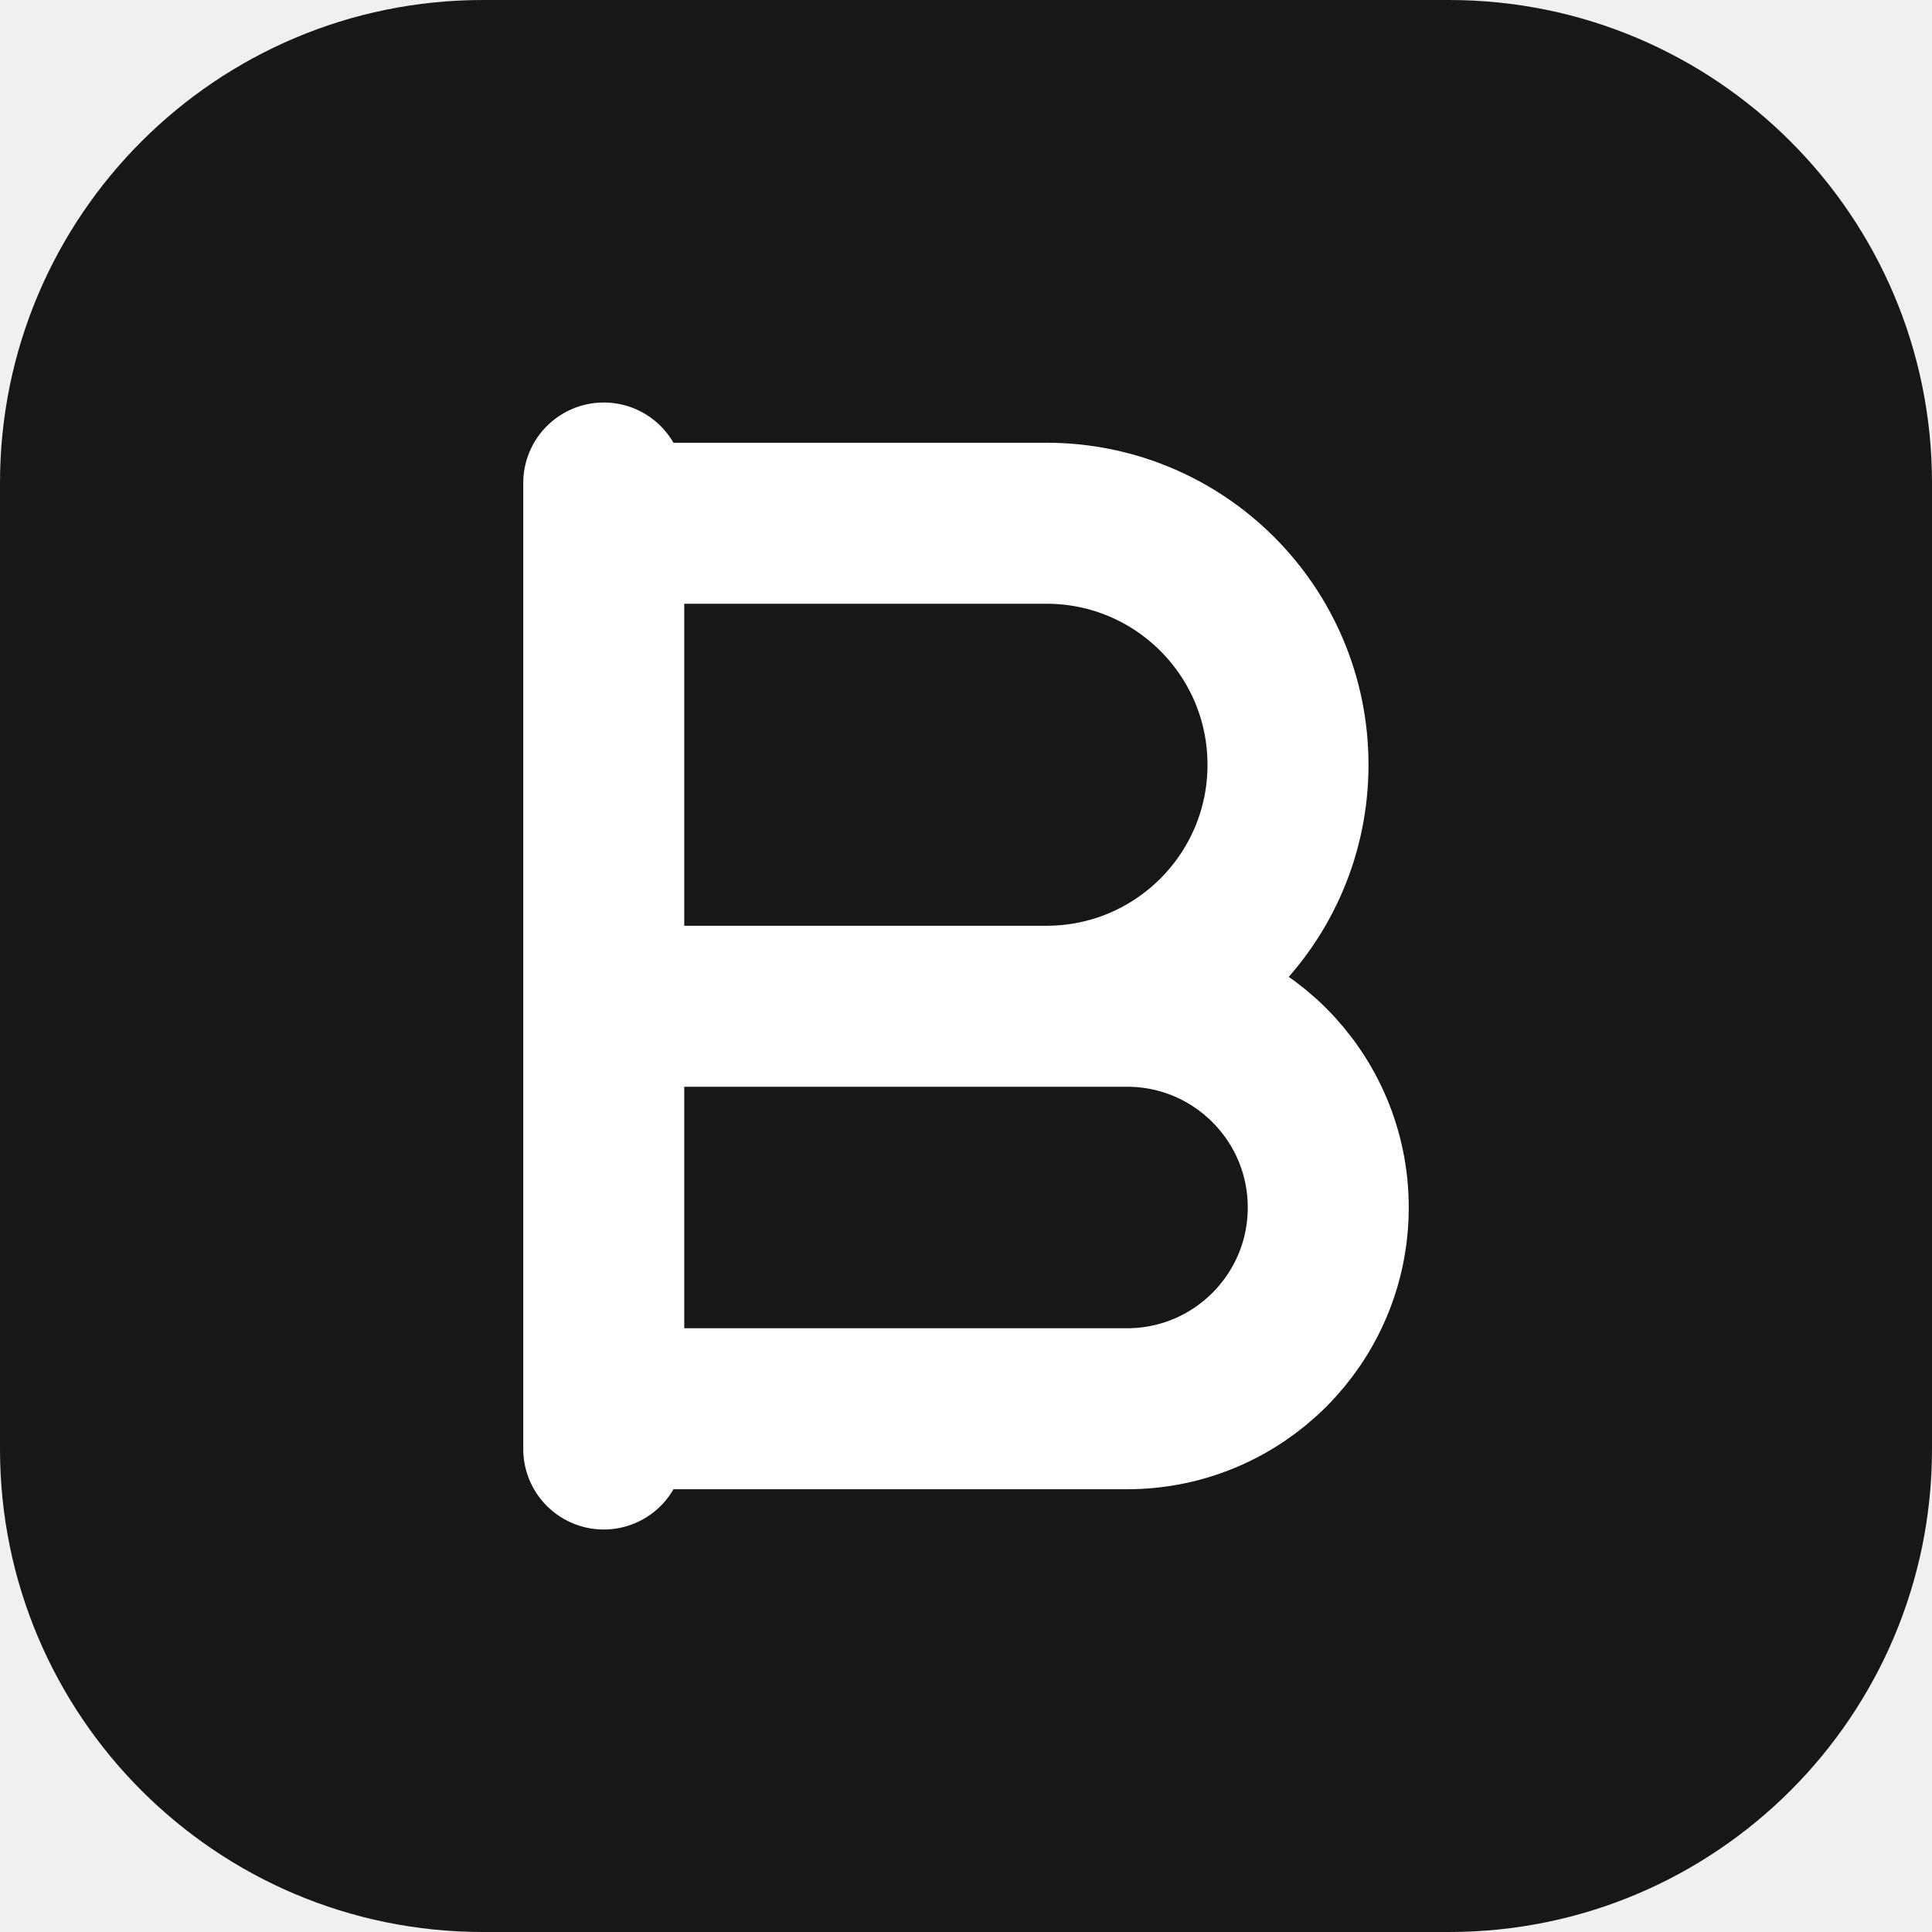
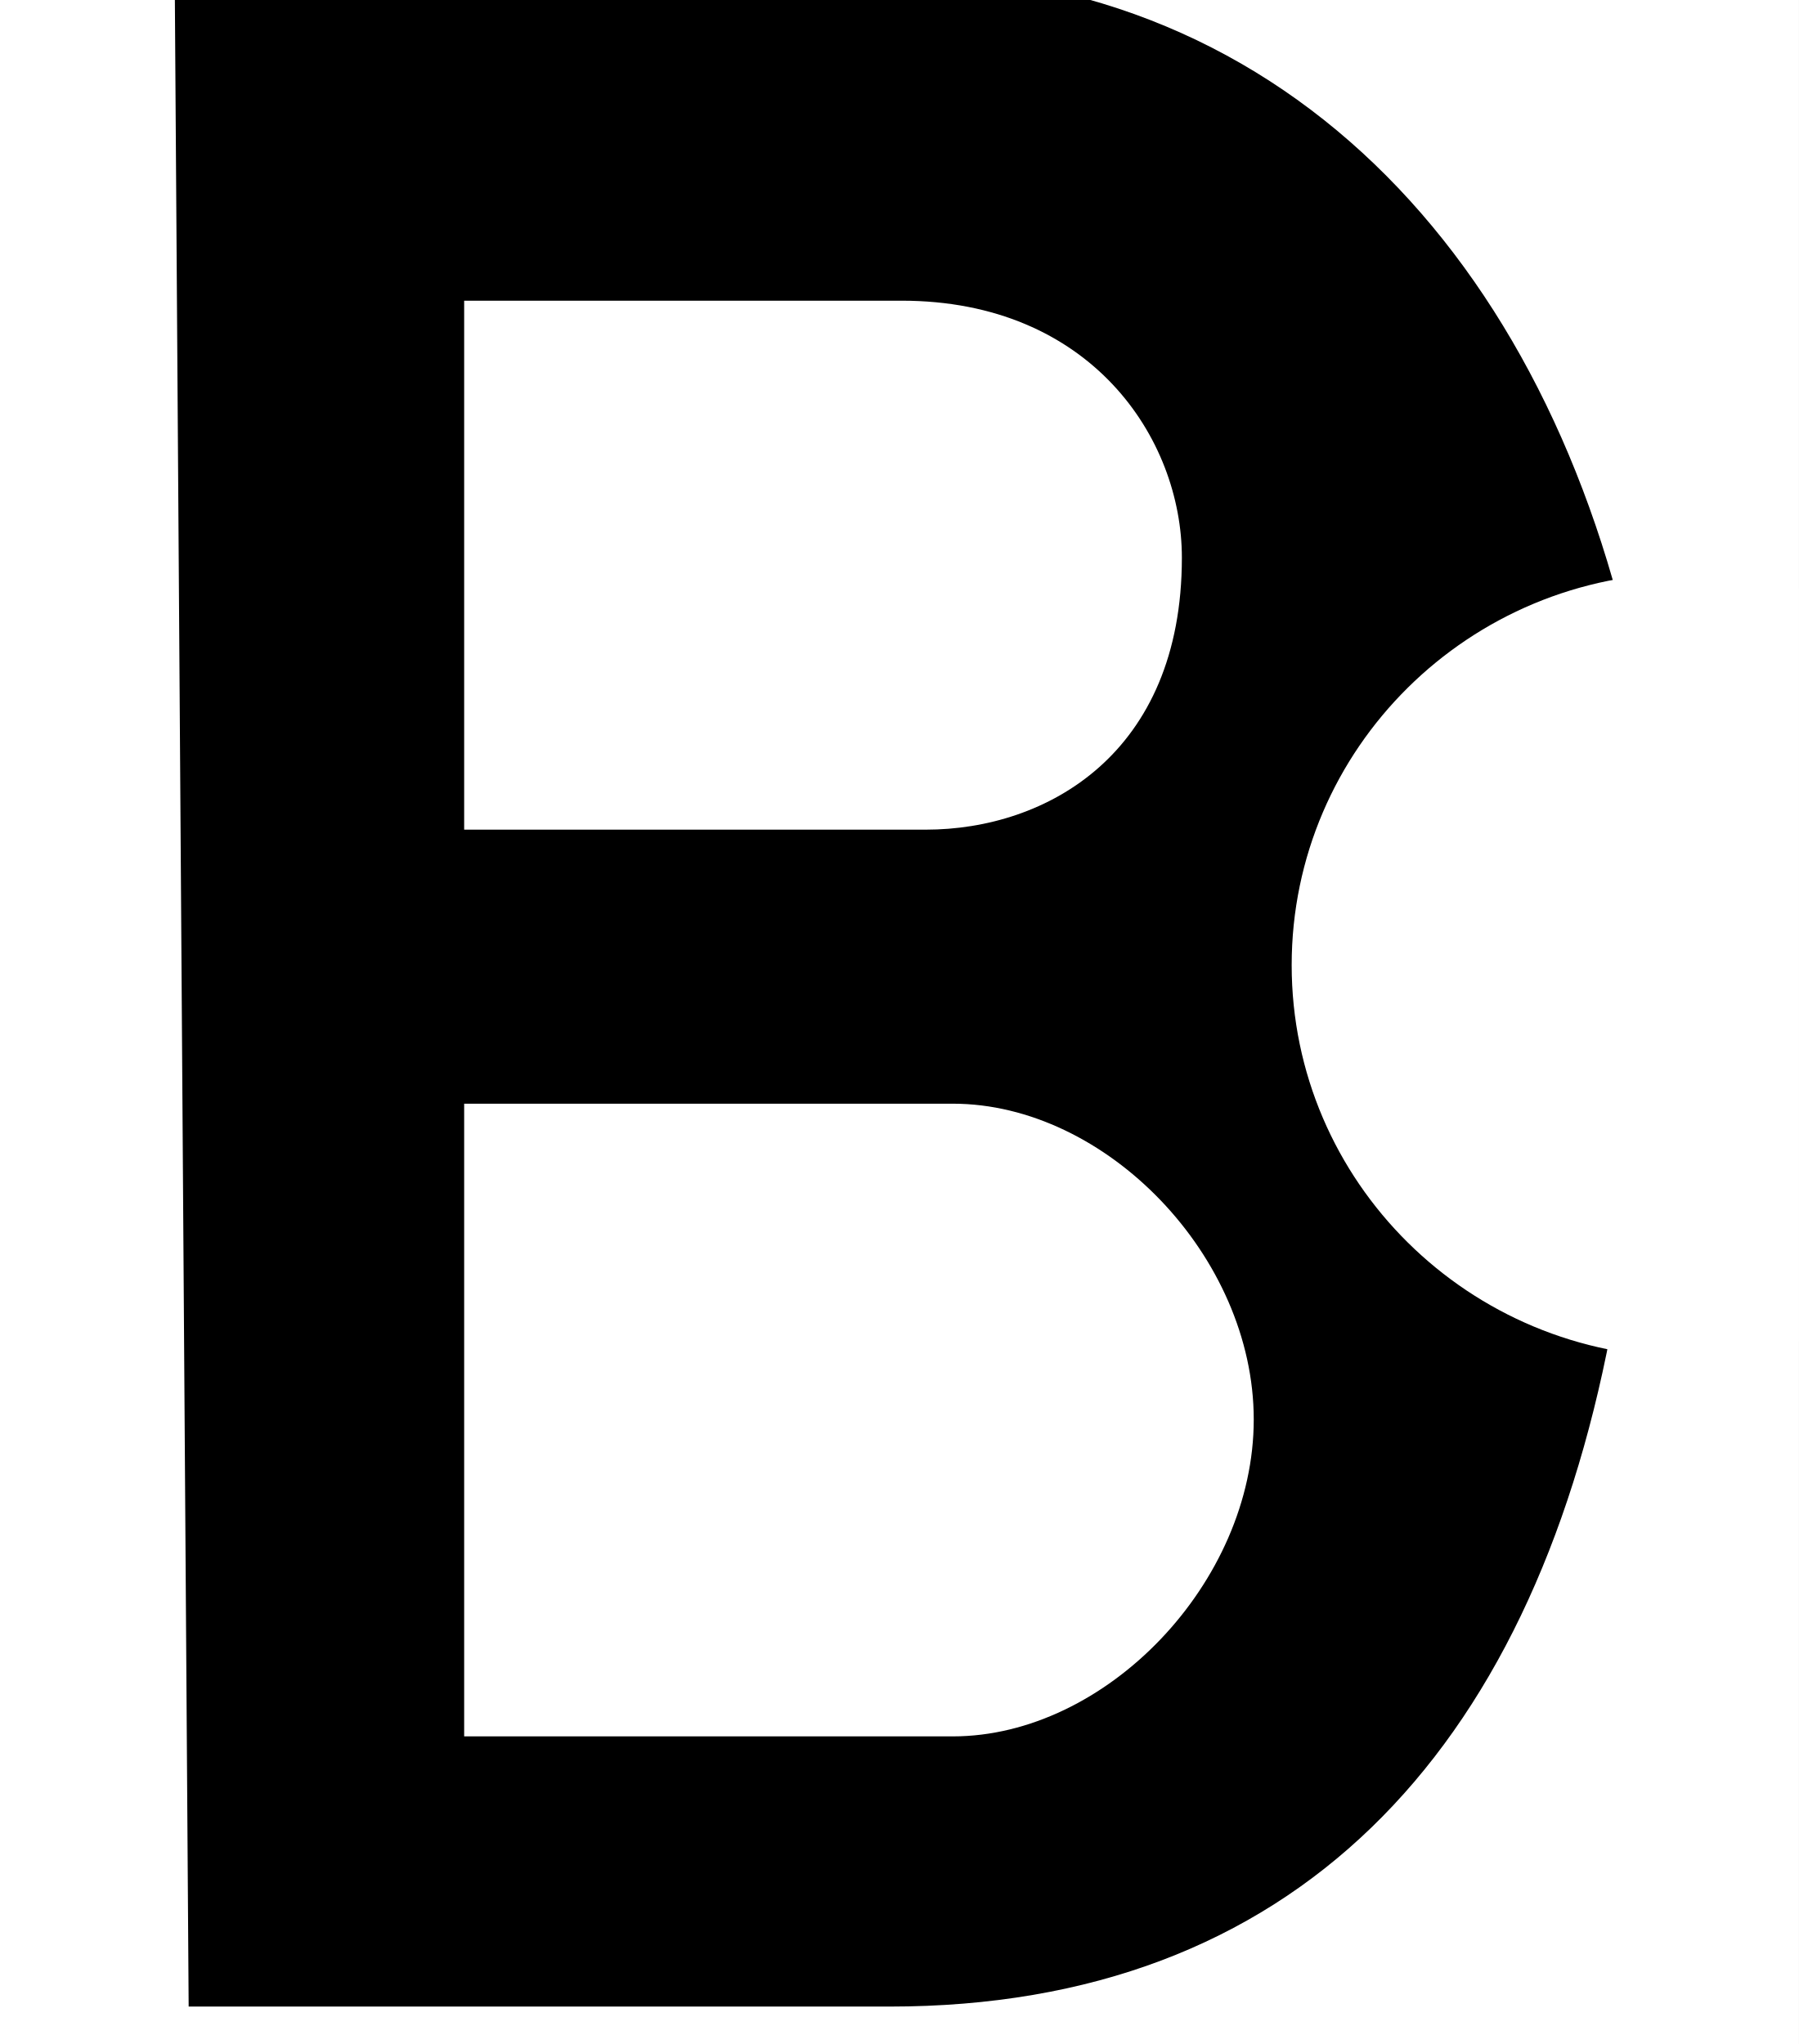
- <svg xmlns="http://www.w3.org/2000/svg" viewBox="0 0 48 48">
-   <rect width="48" height="48" rx="12" fill="#171717" />
-   <g fill="none" stroke="#fff" stroke-width="4" stroke-linecap="round">
-     <path d="M15 12v24M15 13h11a6 6 0 0 1 0 12H15M15 25h13a5 5 0 0 1 0 10H15" />
+ <svg xmlns="http://www.w3.org/2000/svg" width="1802" height="2048" viewBox="0 0 1802 2048" fill="none">
+   <g clip-path="url(#clip0_1_21)">
+     <rect width="1802" height="2048" fill="white" />
+     <g clip-path="url(#clip1_1_21)">
+       <g clip-path="url(#clip2_1_21)">
+         <path d="M175 -27.223H890.918C1296.1 -27.223 1563.16 274.087 1643 696.547C1535.86 681.594 1424.06 734.356 1366 831.277C1307.94 928.2 1307.98 1065.05 1366 1162C1424.03 1258.95 1506.35 1350.41 1613.5 1335.5C1533.03 1757.17 1295.71 2010.5 891.131 2010.5H189L175 -27.223ZM465 301.277H903.2C1092.5 301.277 1184 439 1184 558.777C1184 755.5 1048.28 831.277 927.5 831.277H465V301.277ZM465 1105.85V1739.78H954.5C1108.12 1739.78 1256 1585.65 1256 1422.28C1256 1258.9 1108.12 1105.85 954.5 1105.85H465Z" fill-rule="evenodd" clip-rule="evenodd" fill="black" />
+       </g>
+       <path d="M2088 967C2088 1184.05 1910.26 1360 1691 1360C1471.74 1360 1294 1184.05 1294 967C1294 749.952 1471.74 574 1691 574C1910.26 574 2088 749.952 2088 967Z" fill="white" />
+     </g>
  </g>
+   <defs>
+     <clipPath id="clip0_1_21">
+       <rect width="1802" height="2048" fill="white" />
+     </clipPath>
+     <clipPath id="clip1_1_21">
+       <rect width="1802" height="2048" fill="white" />
+     </clipPath>
+     <clipPath id="clip2_1_21">
+       <rect width="1802" height="2048" fill="white" />
+     </clipPath>
+   </defs>
</svg>
